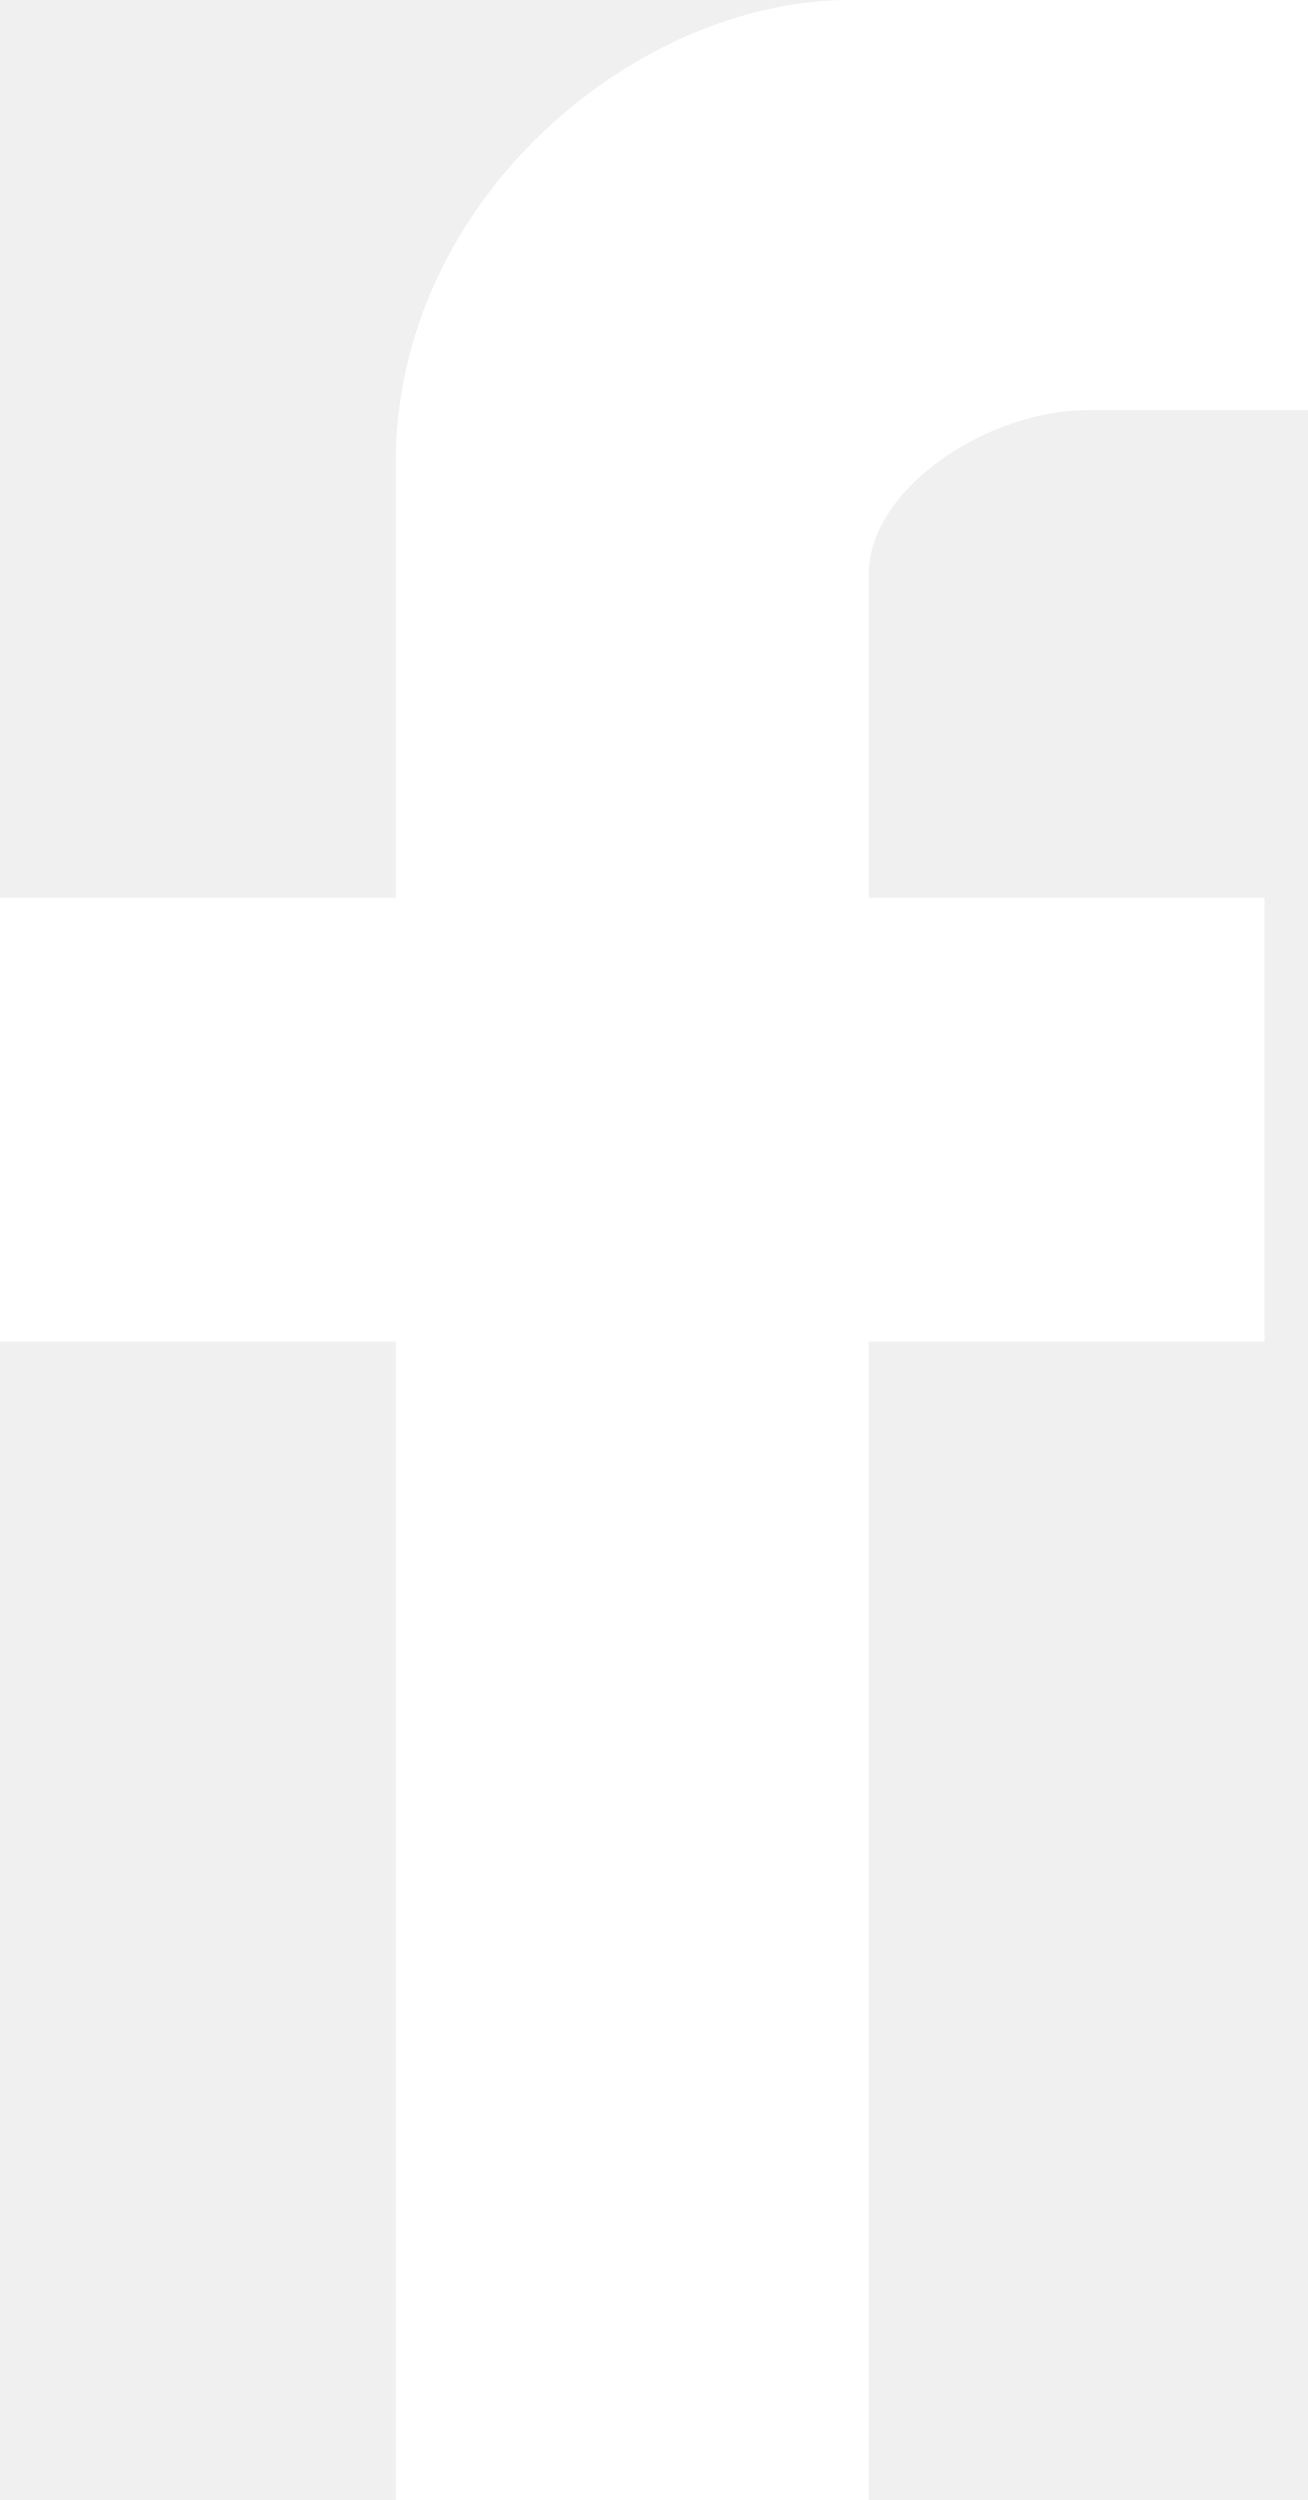
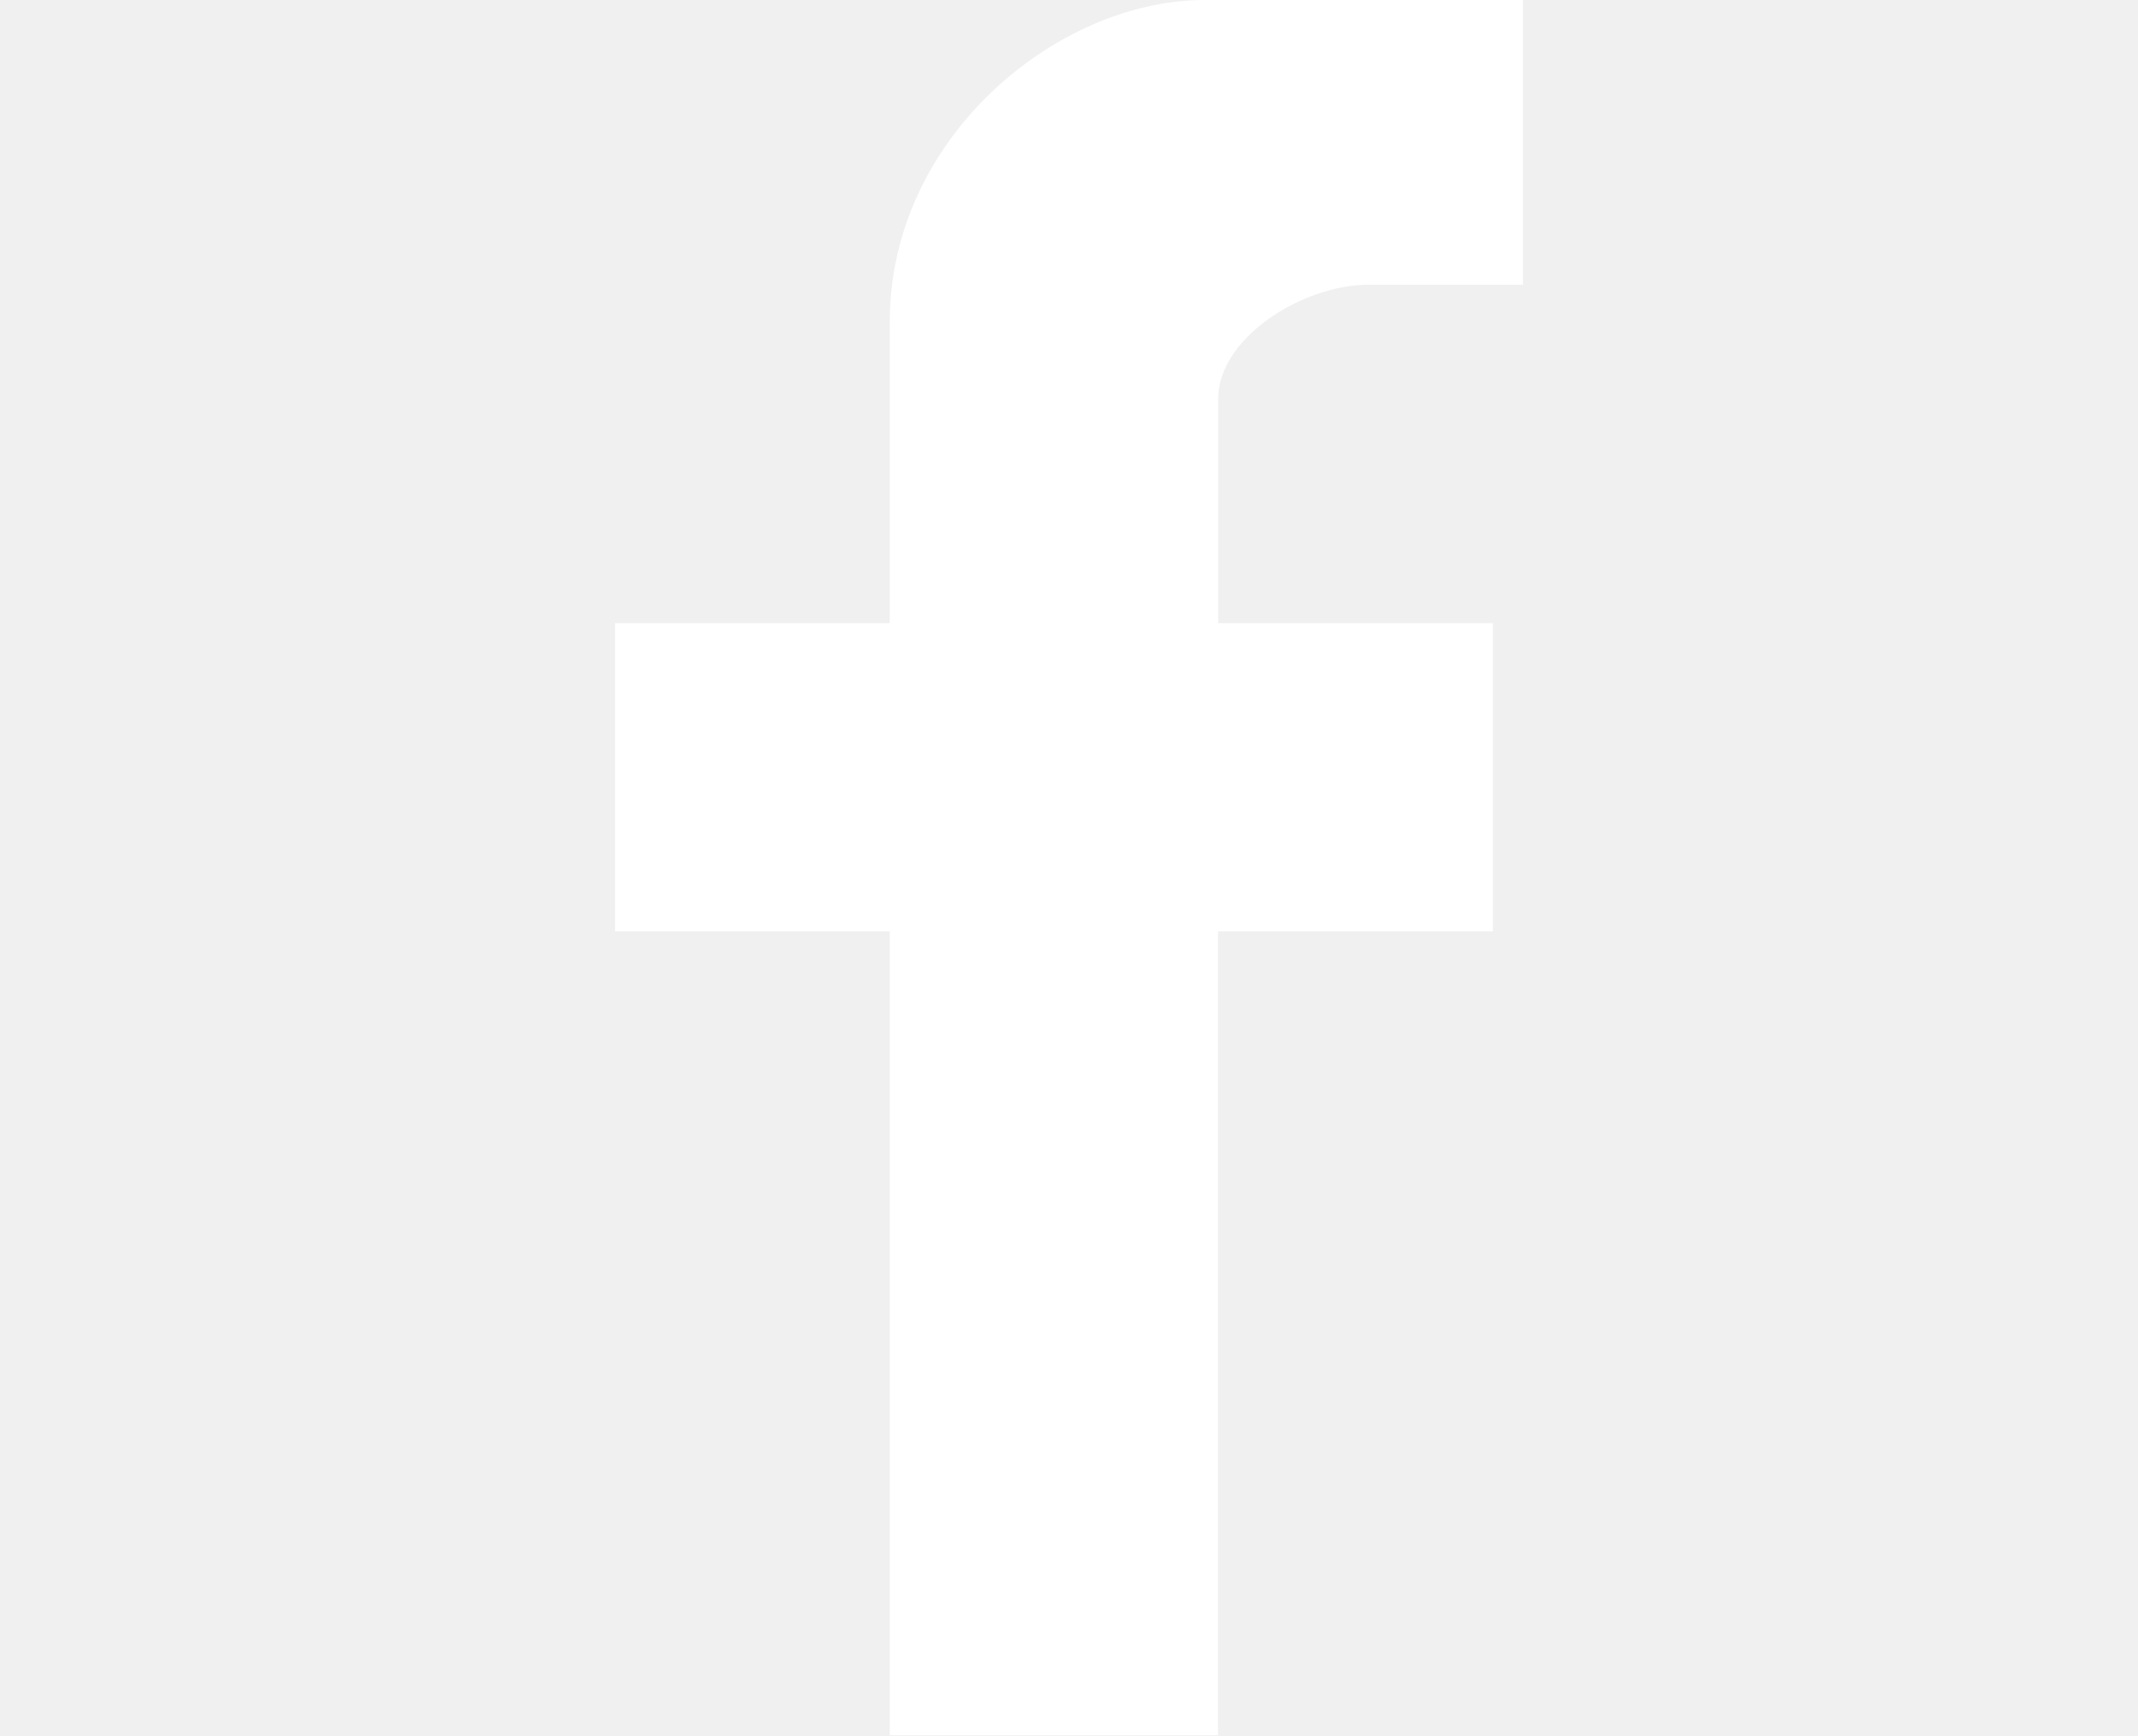
- <svg xmlns="http://www.w3.org/2000/svg" version="1.1" id="Layer_1" x="0px" y="0px" viewBox="0 0 27.1 51.8" enable-background="new 0 0 27.1 51.8" xml:space="preserve">
+ <svg xmlns="http://www.w3.org/2000/svg" version="1.1" id="Layer_1" x="0px" y="0px" viewBox="-1.2 391 1238.2 1005" enable-background="new -1.2 391 1238.2 1005" xml:space="preserve">
  <g>
    <g>
-       <path fill="#FFFFFF" d="M18,51.8H8.2v-24H0v-9.2h8.2V9.6c0-5.5,5-9.6,9.4-9.6h9.5v8.5h-4.6c-2,0-4.5,1.6-4.5,3.4v6.7h8.2v9.2H18    V51.8z" />
+       <path fill="#FFFFFF" d="M704.2,1396H514.1V930.4H355V751.9h159.1V577.3c0-106.7,97-186.3,182.4-186.3h184.3v164.9h-89.2    c-38.8,0-87.3,31-87.3,66v130h159.1v178.5H704.2V1396z" />
    </g>
  </g>
</svg>
